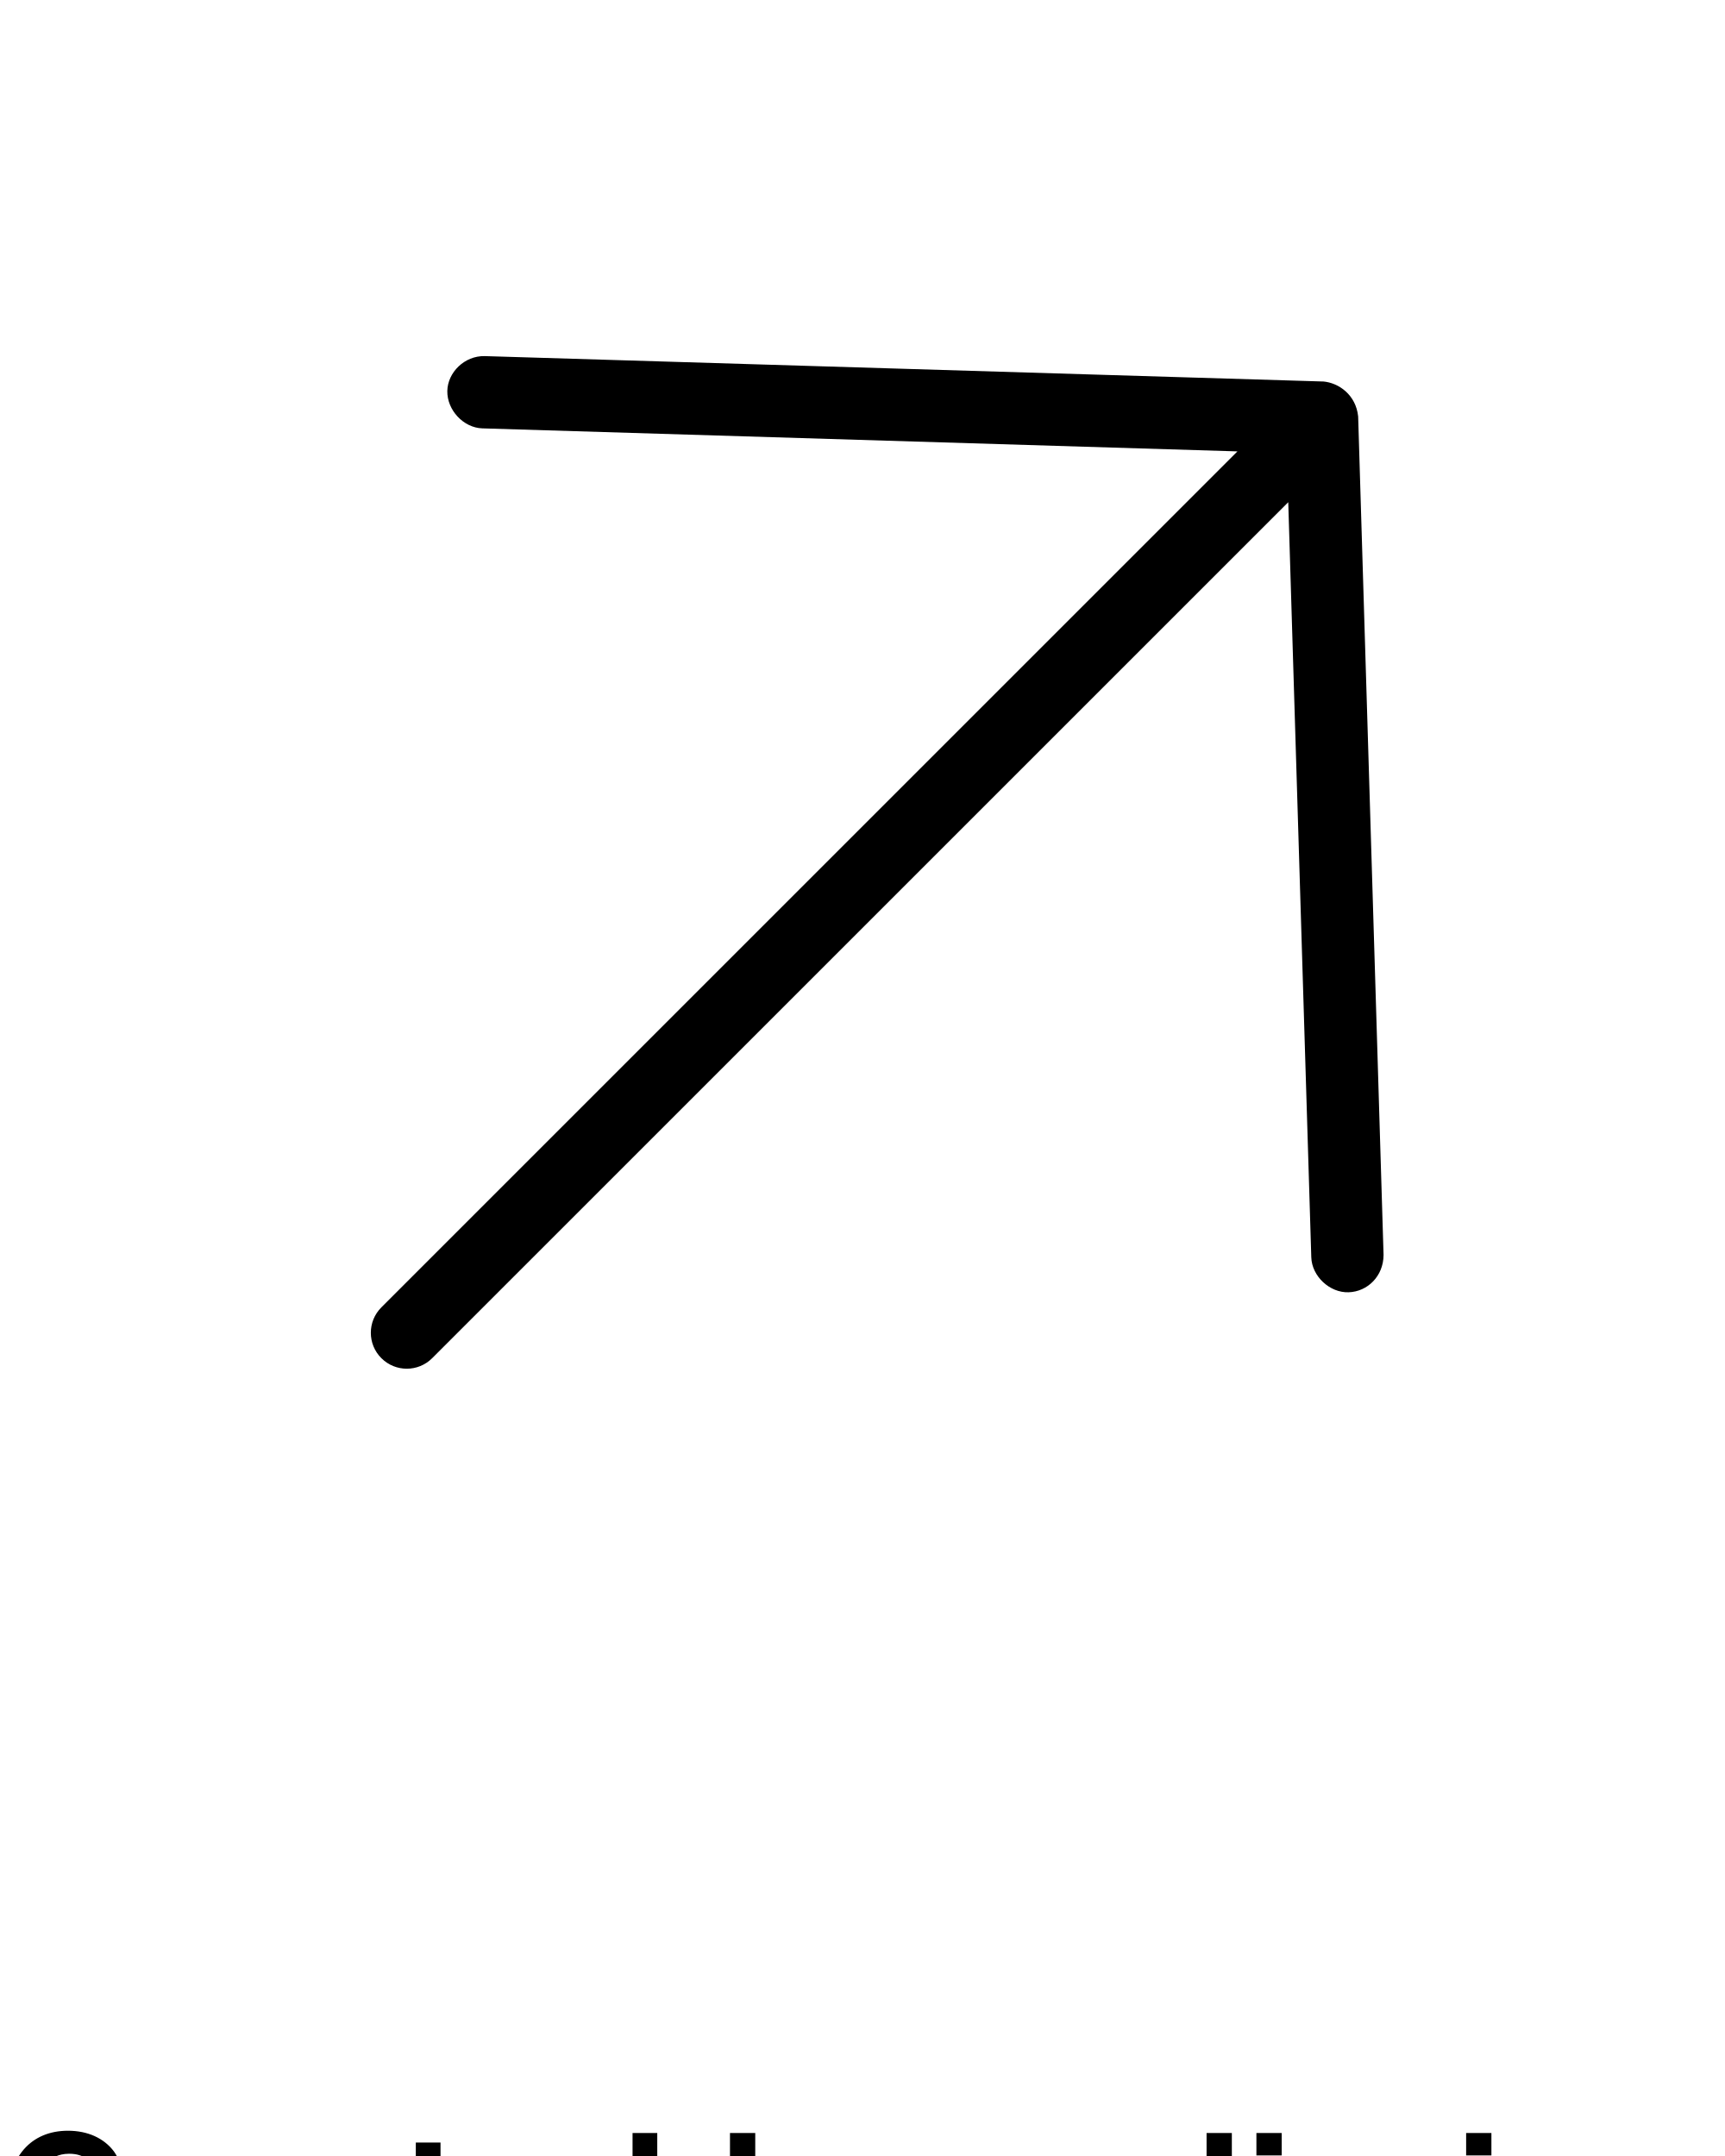
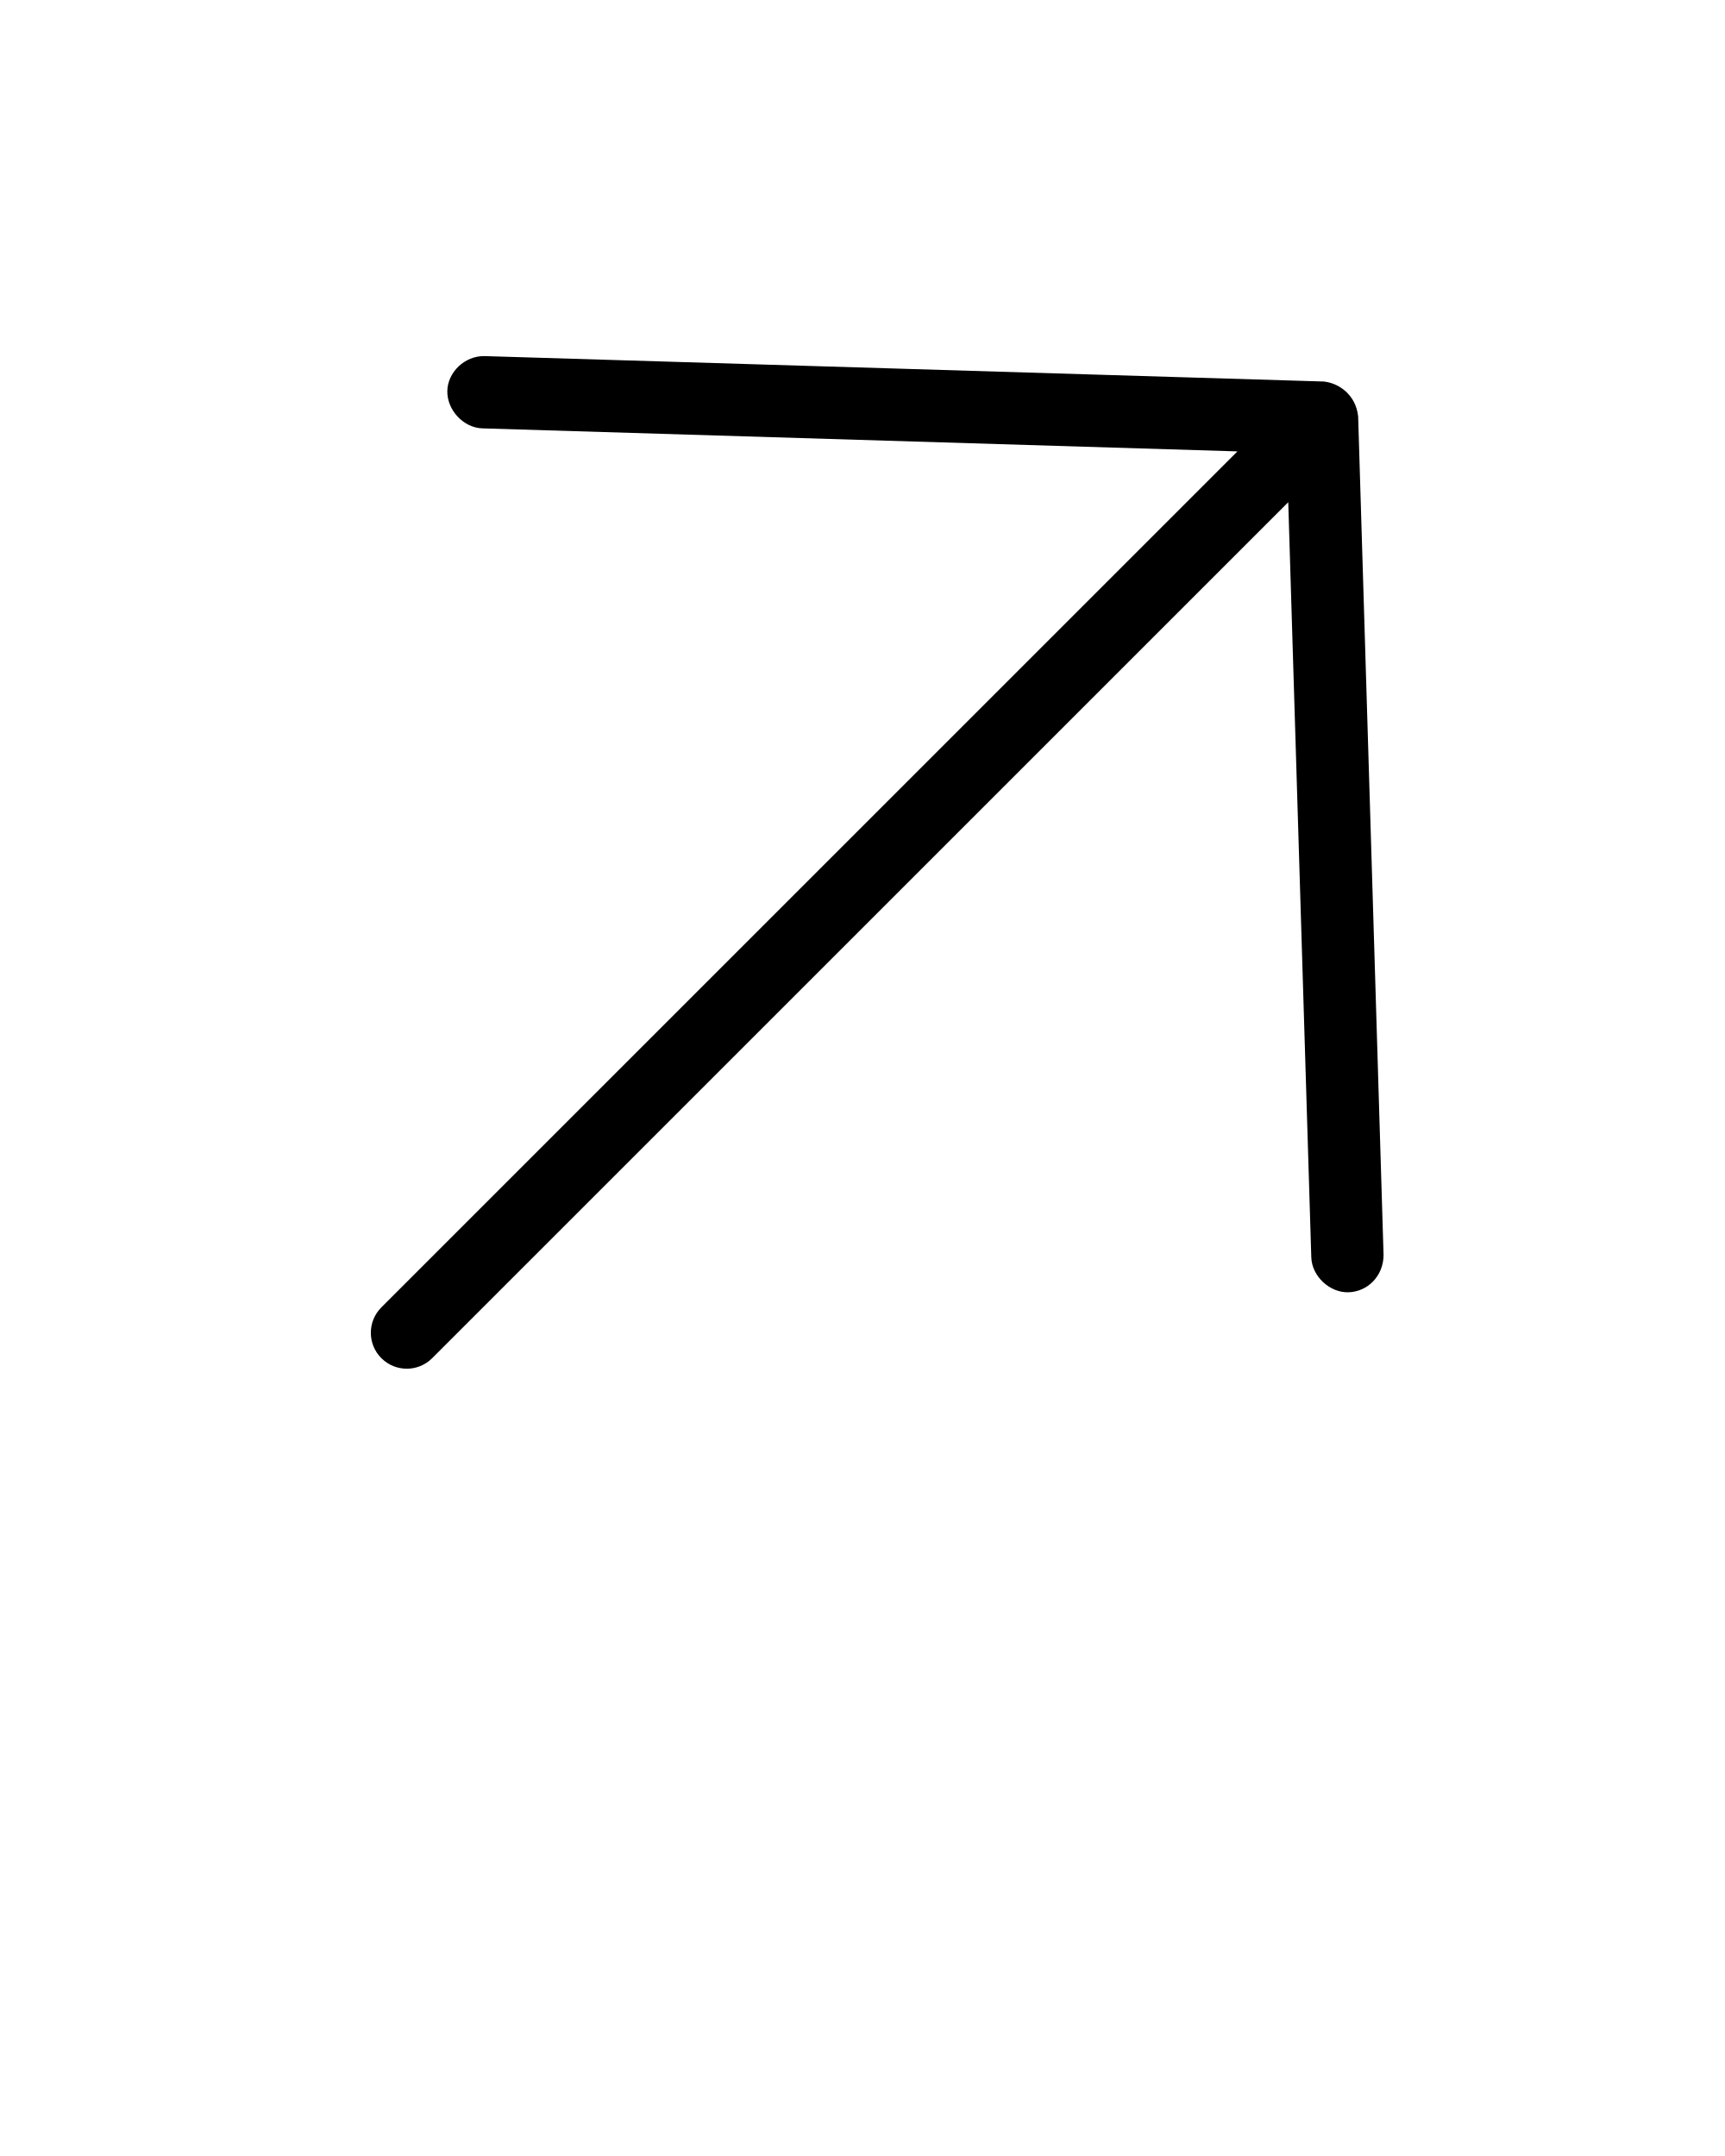
- <svg xmlns="http://www.w3.org/2000/svg" version="1.1" x="0px" y="0px" viewBox="0 0 48 60">
+ <svg version="1.1" x="0px" y="0px" viewBox="0 0 48 60">
  <g transform="translate(0,-1004.362)">
    <path style="text-indent:0;text-transform:none;direction:ltr;block-progression:tb;baseline-shift:baseline;color:#000000;enable-background:accumulate;" d="m 36.821,1014.979 -23.335,-0.707 c -0.56,-0.012 -1.03,0.454 -1.039,0.972 -0.009,0.527 0.446,1.021 0.972,1.039 l 21.014,0.641 -23.821,23.821 c -0.391,0.391 -0.391,1.024 1.8e-5,1.414 0.391,0.391 1.024,0.391 1.414,0 l 23.821,-23.821 0.641,21.015 c 0.017,0.526 0.512,0.99 1.039,0.972 0.527,-0.017 0.97,-0.449 0.972,-1.039 l -0.707,-23.335 c -0.062,-0.6 -0.538,-0.935 -0.972,-0.973 z" fill="#000000" fill-opacity="1" fill-rule="nonzero" stroke="none" marker="none" visibility="visible" display="inline" overflow="visible" />
  </g>
-   <text x="0" y="63" fill="#000000" font-size="5px" font-weight="bold" font-family="'Helvetica Neue', Helvetica, Arial-Unicode, Arial, Sans-serif">Created by unlimicon</text>
-   <text x="0" y="68" fill="#000000" font-size="5px" font-weight="bold" font-family="'Helvetica Neue', Helvetica, Arial-Unicode, Arial, Sans-serif">from the Noun Project</text>
</svg>
